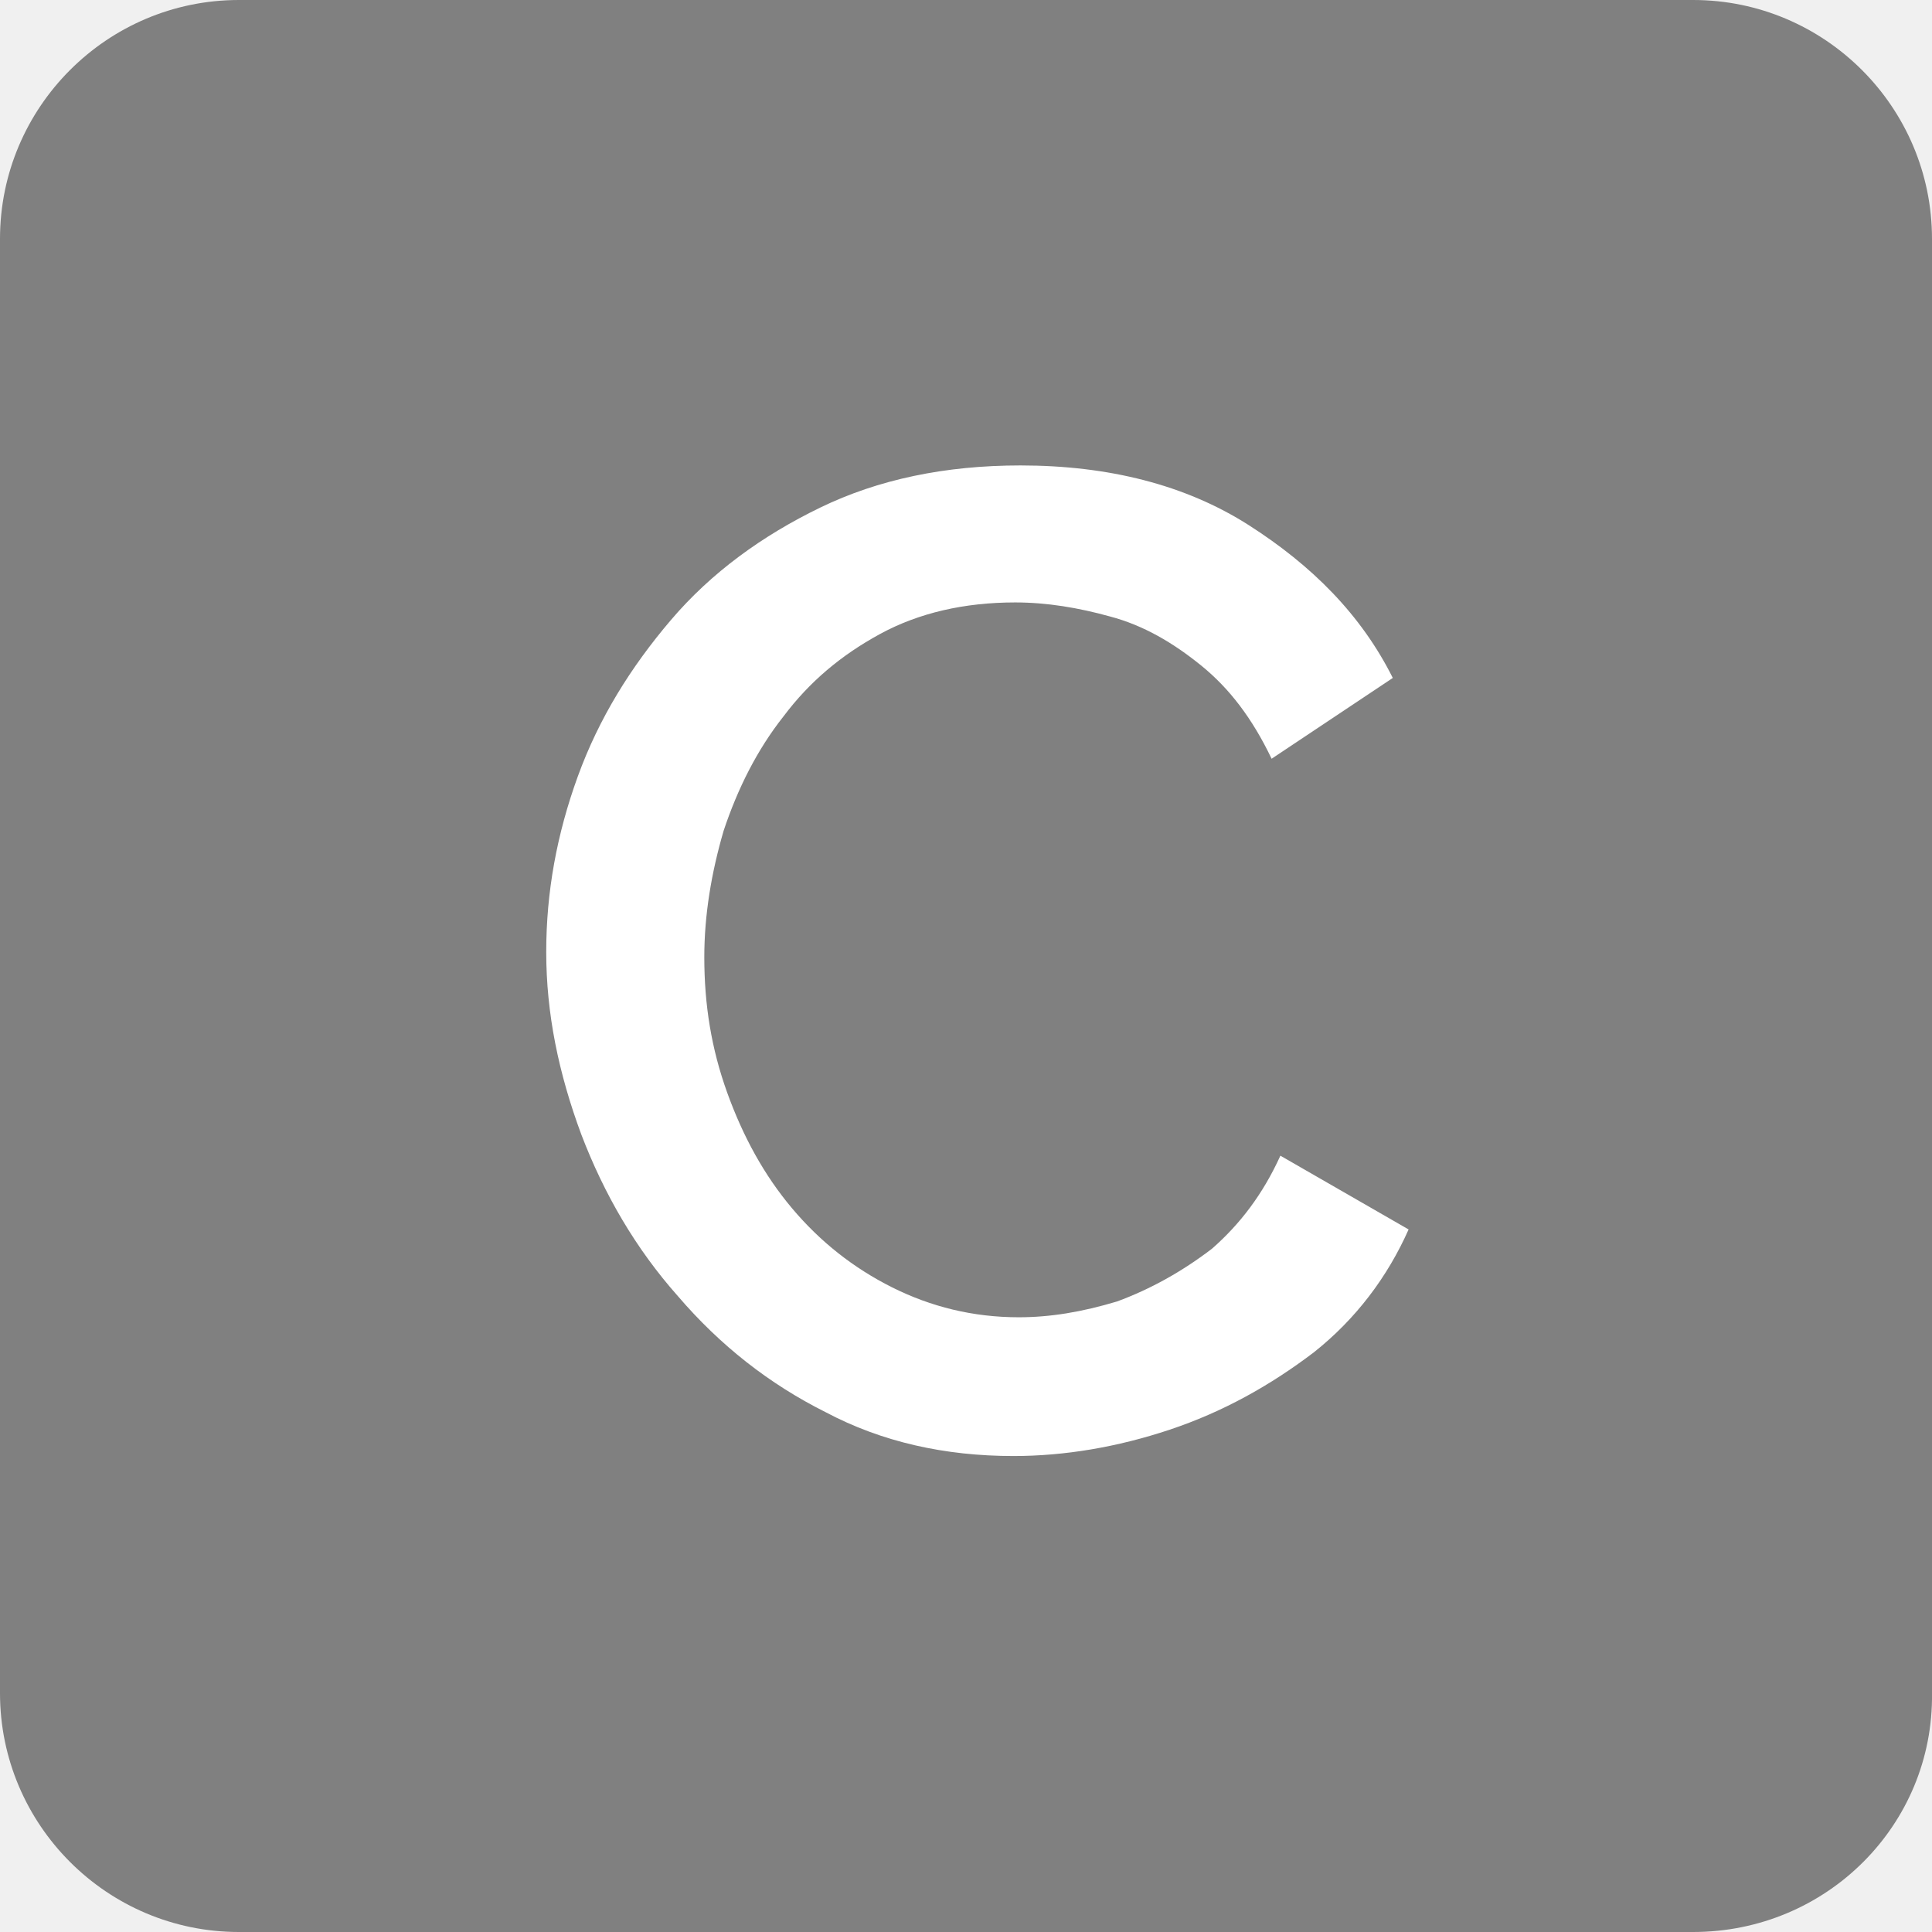
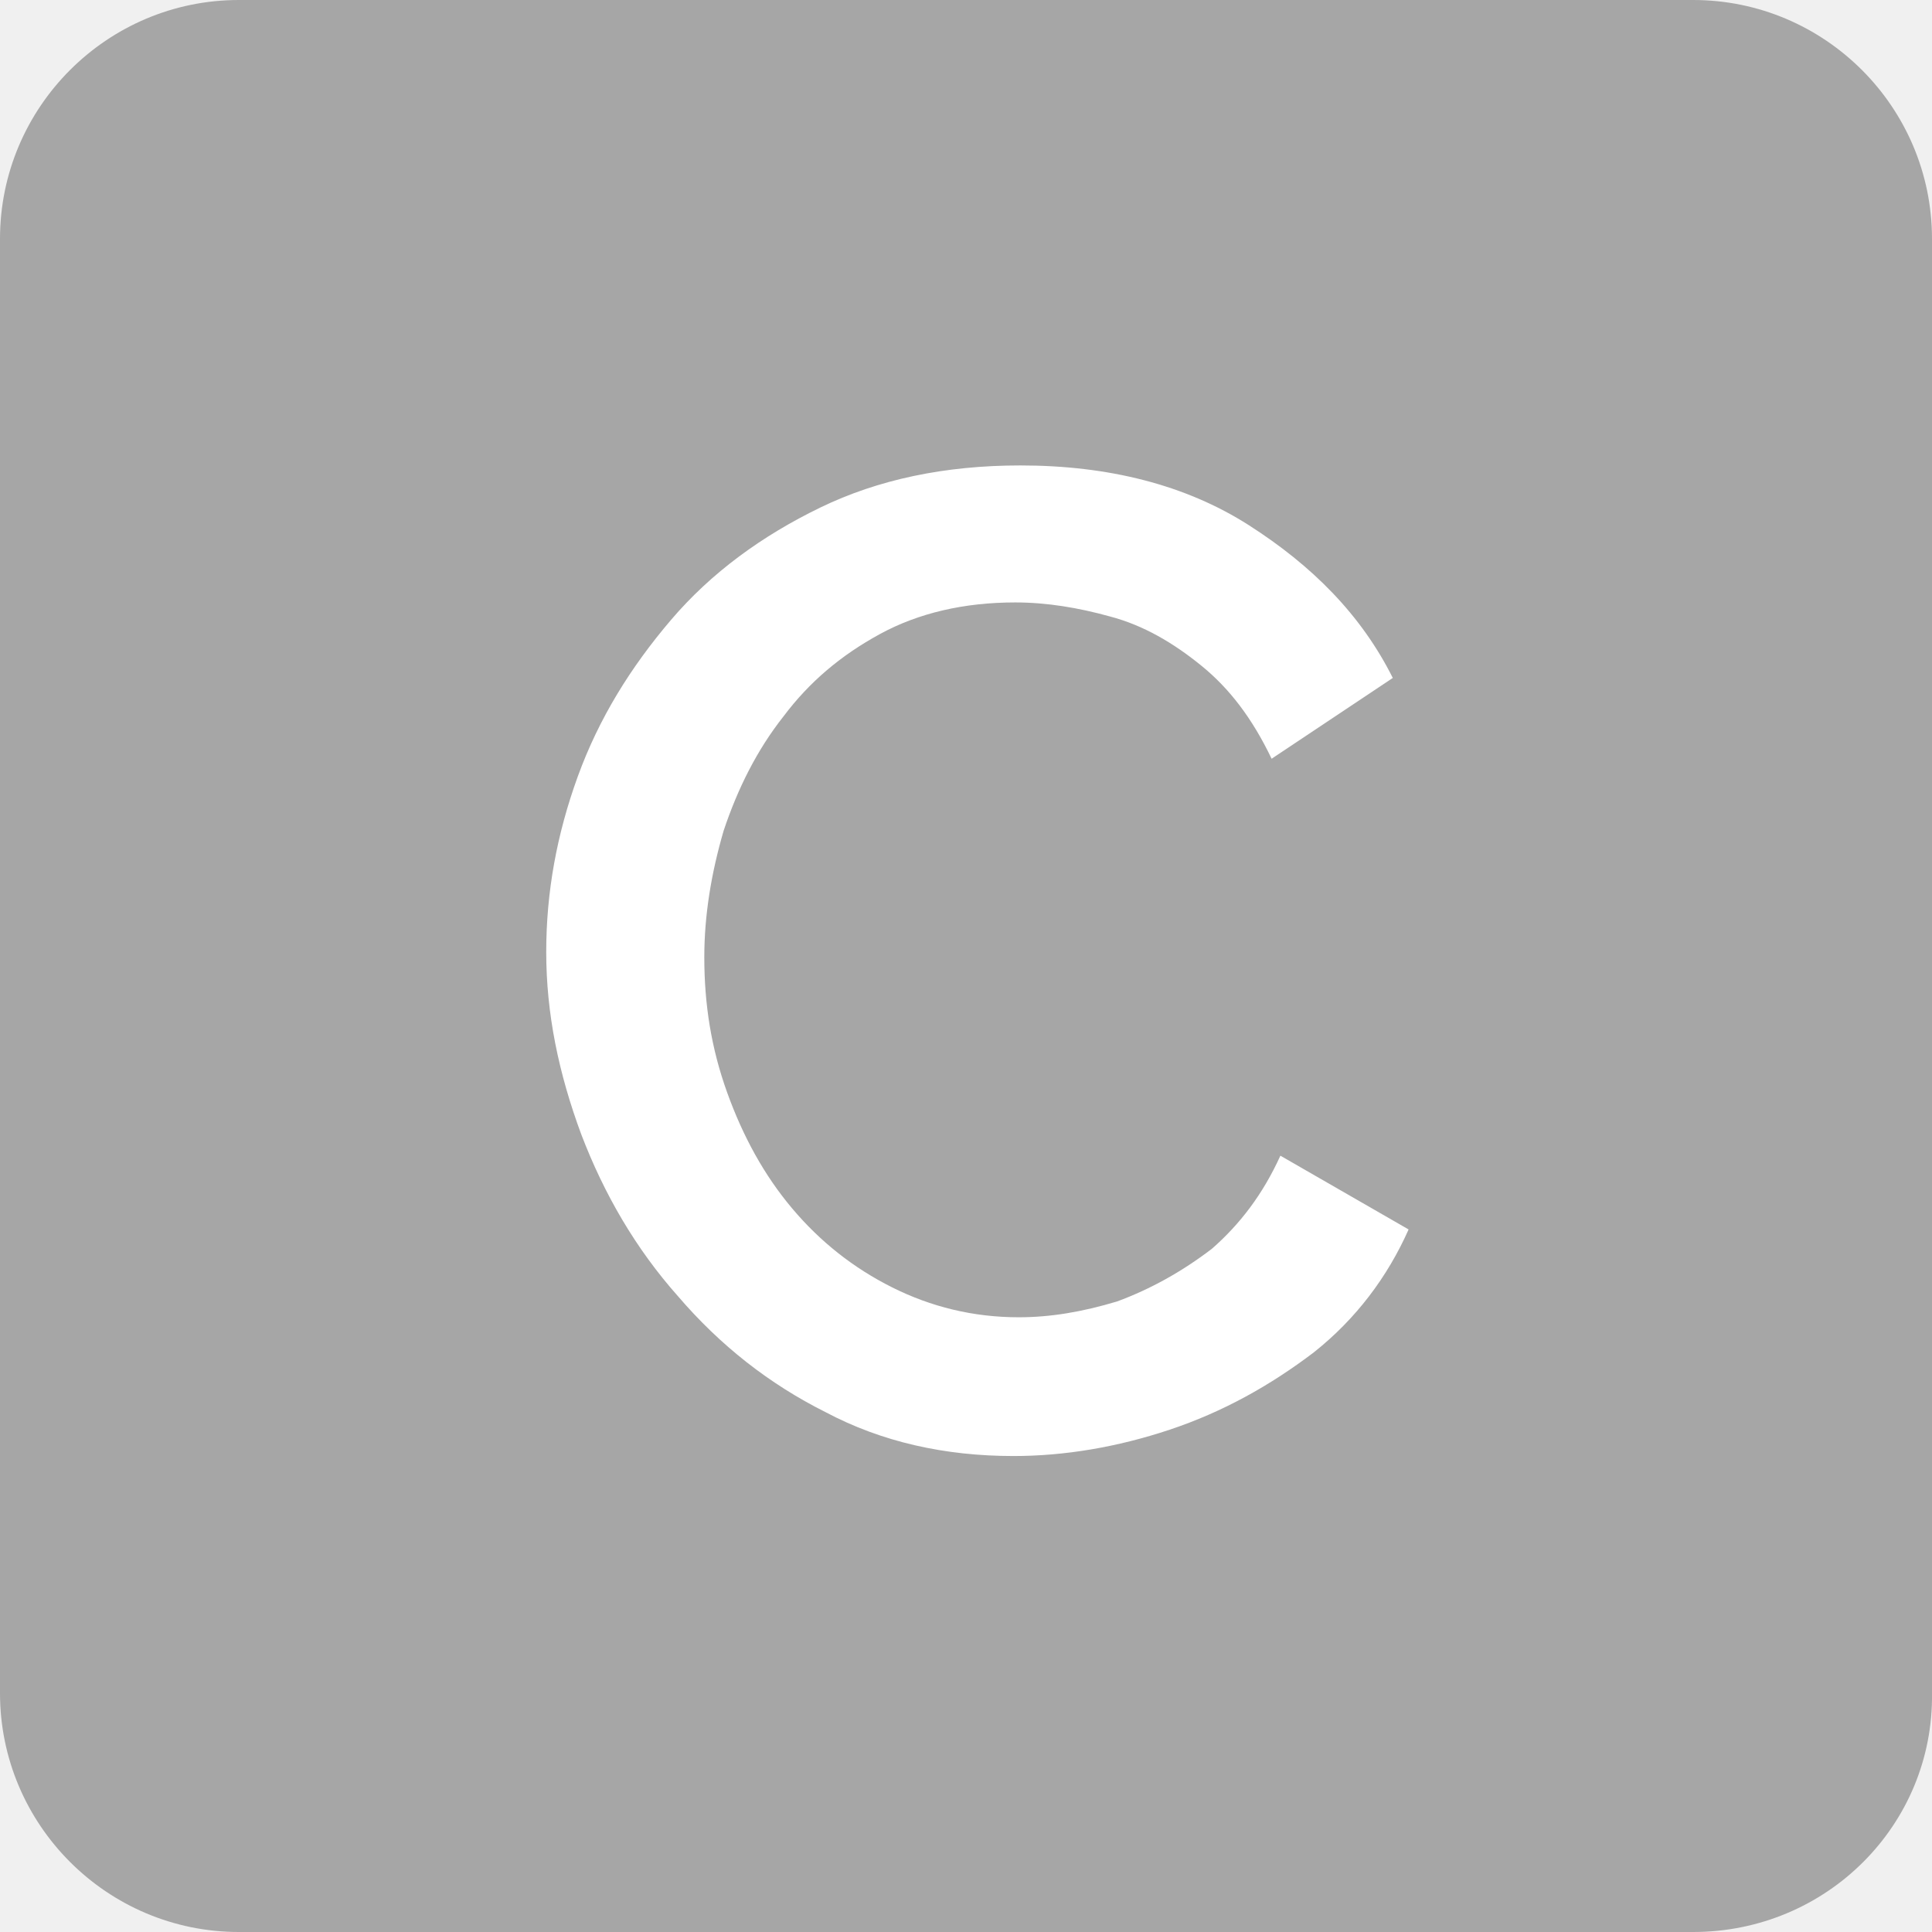
<svg xmlns="http://www.w3.org/2000/svg" version="1.1" id="Шар_1" x="0px" y="0px" viewBox="0 0 11 11" style="enable-background:new 0 0 11 11;" xml:space="preserve">
  <style type="text/css">
- 	.st0{fill:#808080;}
+ 	.st0{fill:#A6A6A6;}
	.st1{display:none;}
	.st2{display:inline;fill:#FFFFFF;}
	.st3{fill:#FFFFFF;}
</style>
  <g>
    <path class="st0" d="M9.64,11H1.36C0.61,11,0,10.39,0,9.64V1.36C0,0.61,0.61,0,1.36,0h8.28C10.39,0,11,0.61,11,1.36v8.28   C11.01,10.39,10.4,11,9.64,11z" />
    <g class="st1">
      <path class="st2" d="M7.39,9.15V8.18H3.48V3.25H4.1v4.38h2.64V3.25h0.62v4.38h0.62v1.53L7.39,9.15L7.39,9.15z" />
    </g>
    <g>
      <path class="st3" d="M3.11,5.42c0-0.34,0.06-0.67,0.18-1c0.12-0.33,0.3-0.62,0.53-0.89c0.23-0.27,0.52-0.48,0.85-0.64    C5,2.73,5.38,2.65,5.81,2.65c0.5,0,0.94,0.11,1.3,0.34S7.75,3.5,7.93,3.86L7.24,4.32C7.13,4.09,7,3.92,6.84,3.79    C6.68,3.66,6.51,3.56,6.32,3.51C6.14,3.46,5.96,3.43,5.78,3.43c-0.29,0-0.55,0.06-0.77,0.18c-0.22,0.12-0.4,0.27-0.55,0.47    C4.31,4.27,4.2,4.49,4.12,4.73C4.05,4.97,4.01,5.21,4.01,5.45c0,0.27,0.04,0.52,0.13,0.77s0.21,0.47,0.37,0.66    s0.35,0.34,0.57,0.45C5.3,7.44,5.54,7.5,5.8,7.5c0.18,0,0.36-0.03,0.56-0.09c0.19-0.07,0.37-0.17,0.54-0.3    C7.06,6.97,7.19,6.8,7.29,6.58L8.02,7C7.9,7.27,7.72,7.51,7.48,7.7C7.23,7.89,6.96,8.04,6.66,8.14s-0.6,0.15-0.89,0.15    c-0.39,0-0.75-0.08-1.07-0.25C4.38,7.88,4.1,7.66,3.86,7.38C3.62,7.11,3.44,6.8,3.31,6.46C3.18,6.11,3.11,5.77,3.11,5.42z" />
    </g>
  </g>
</svg>
